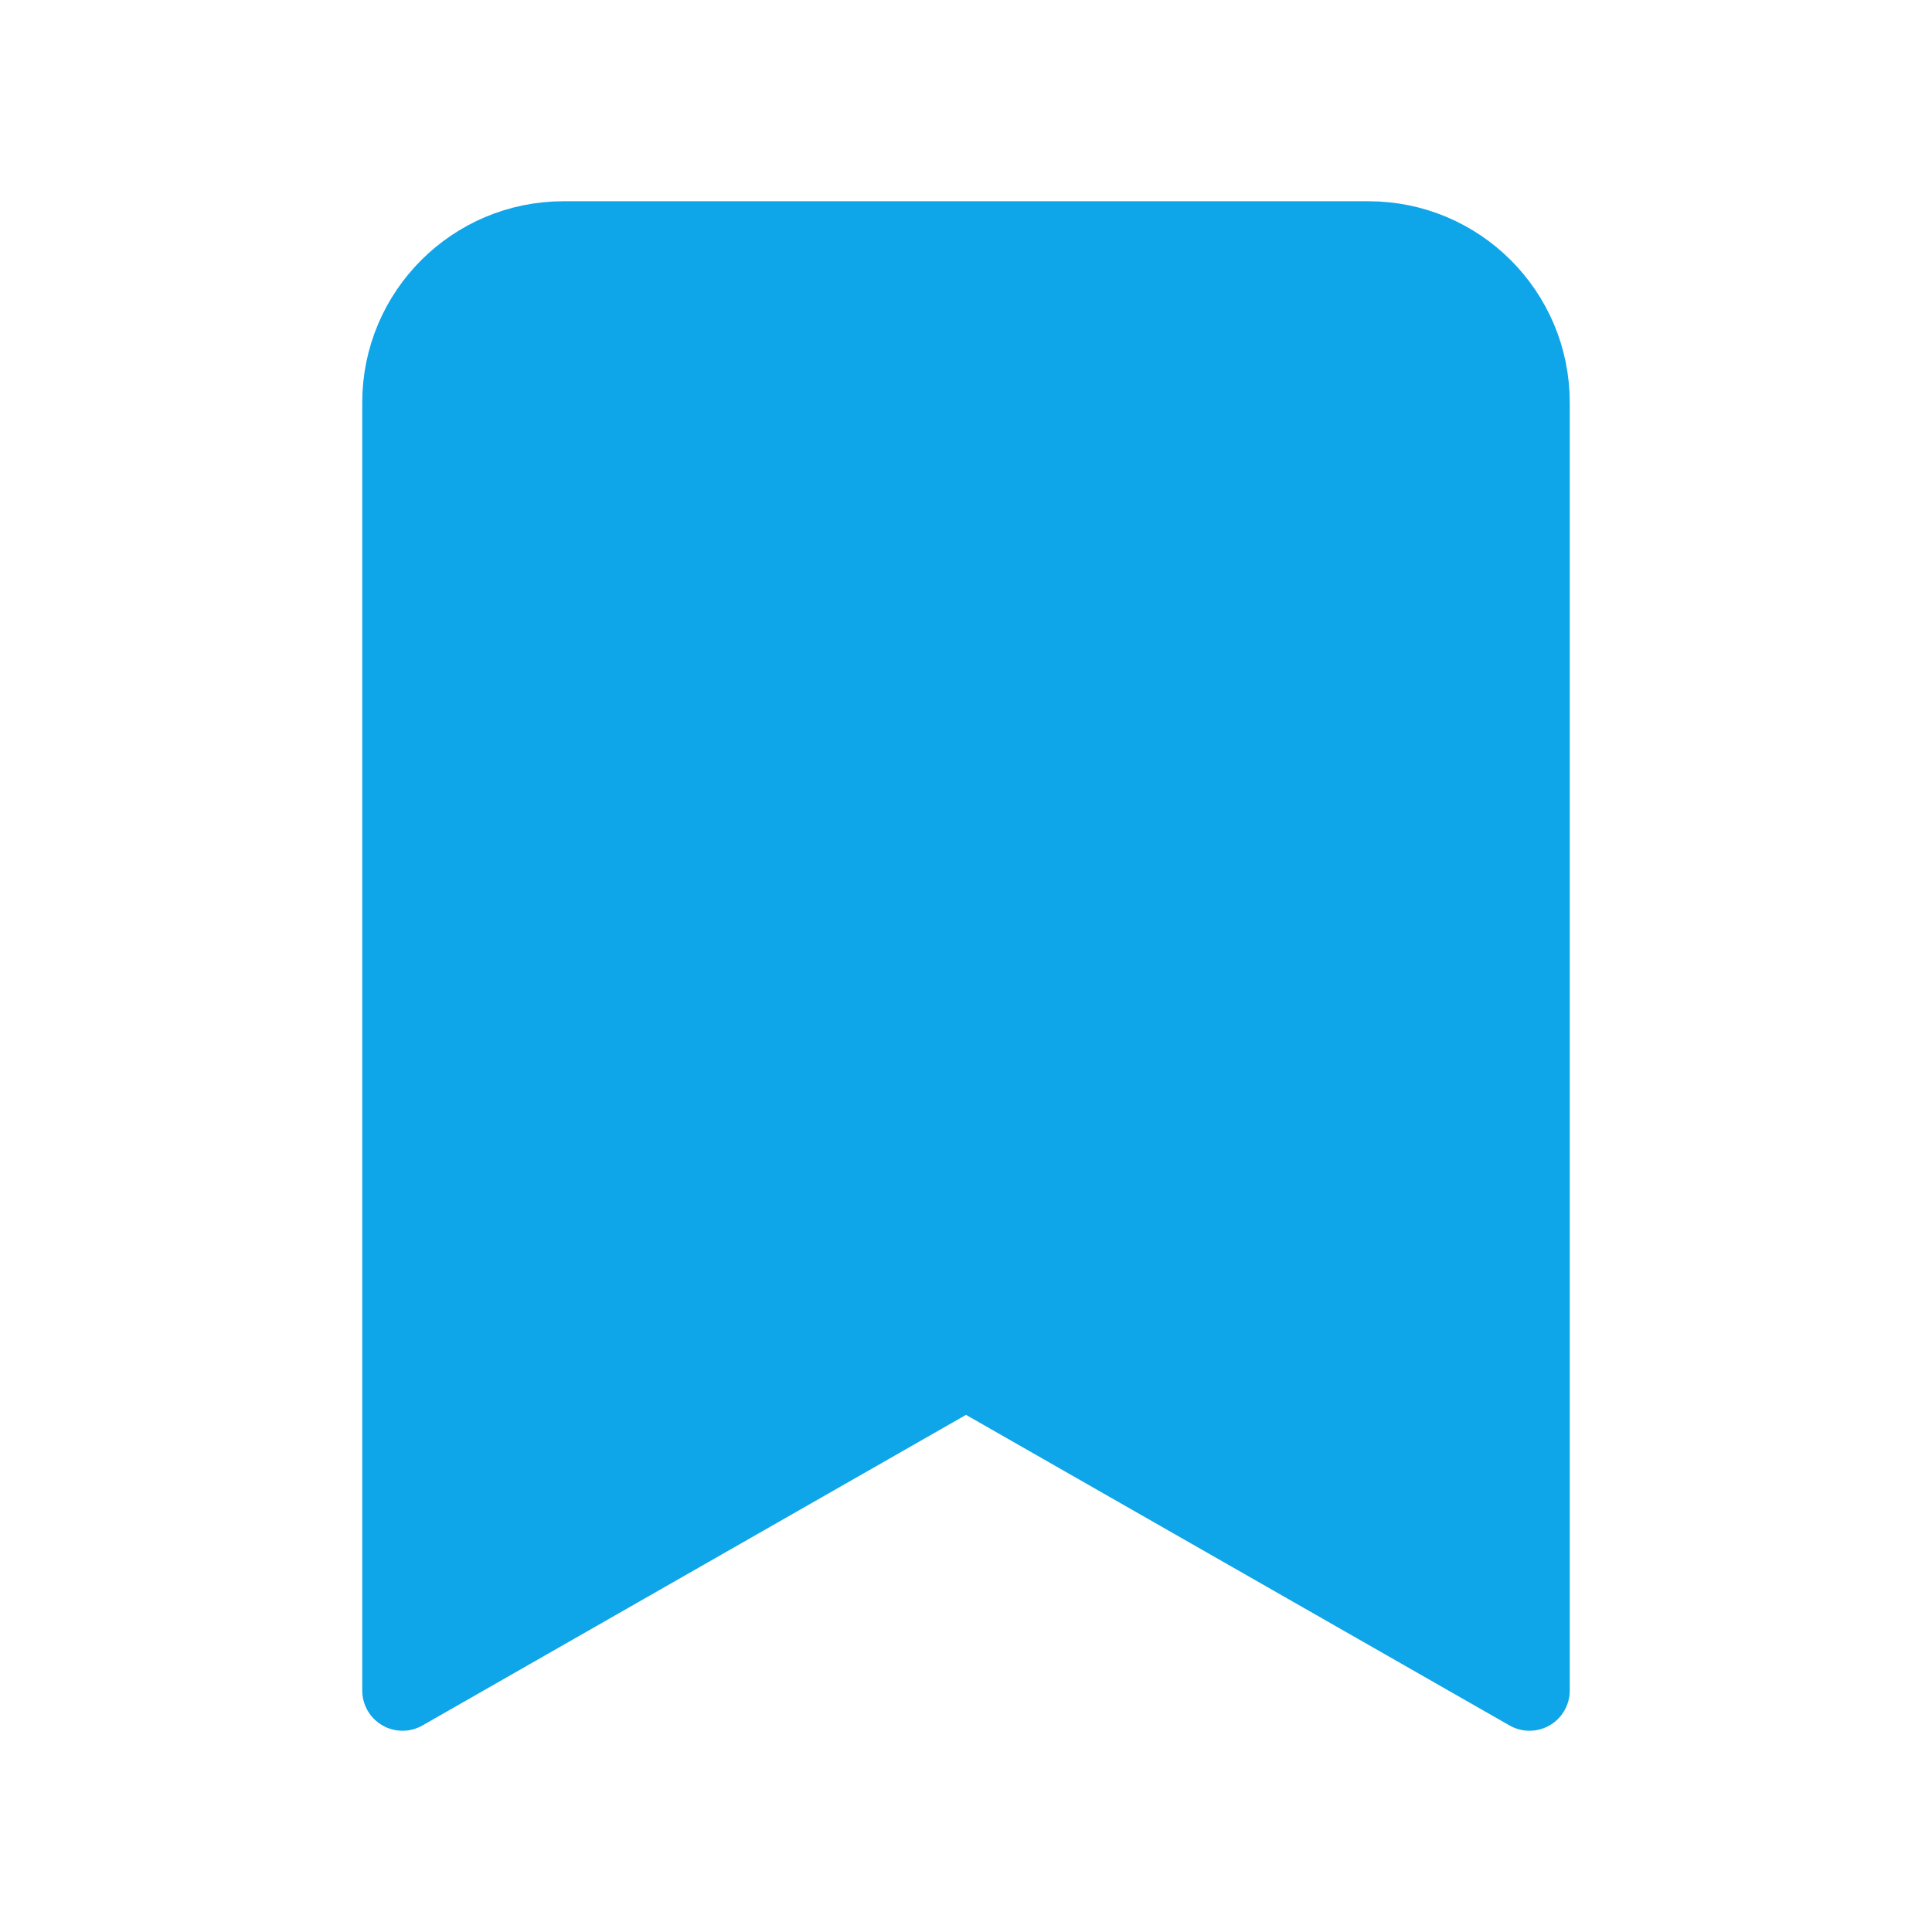
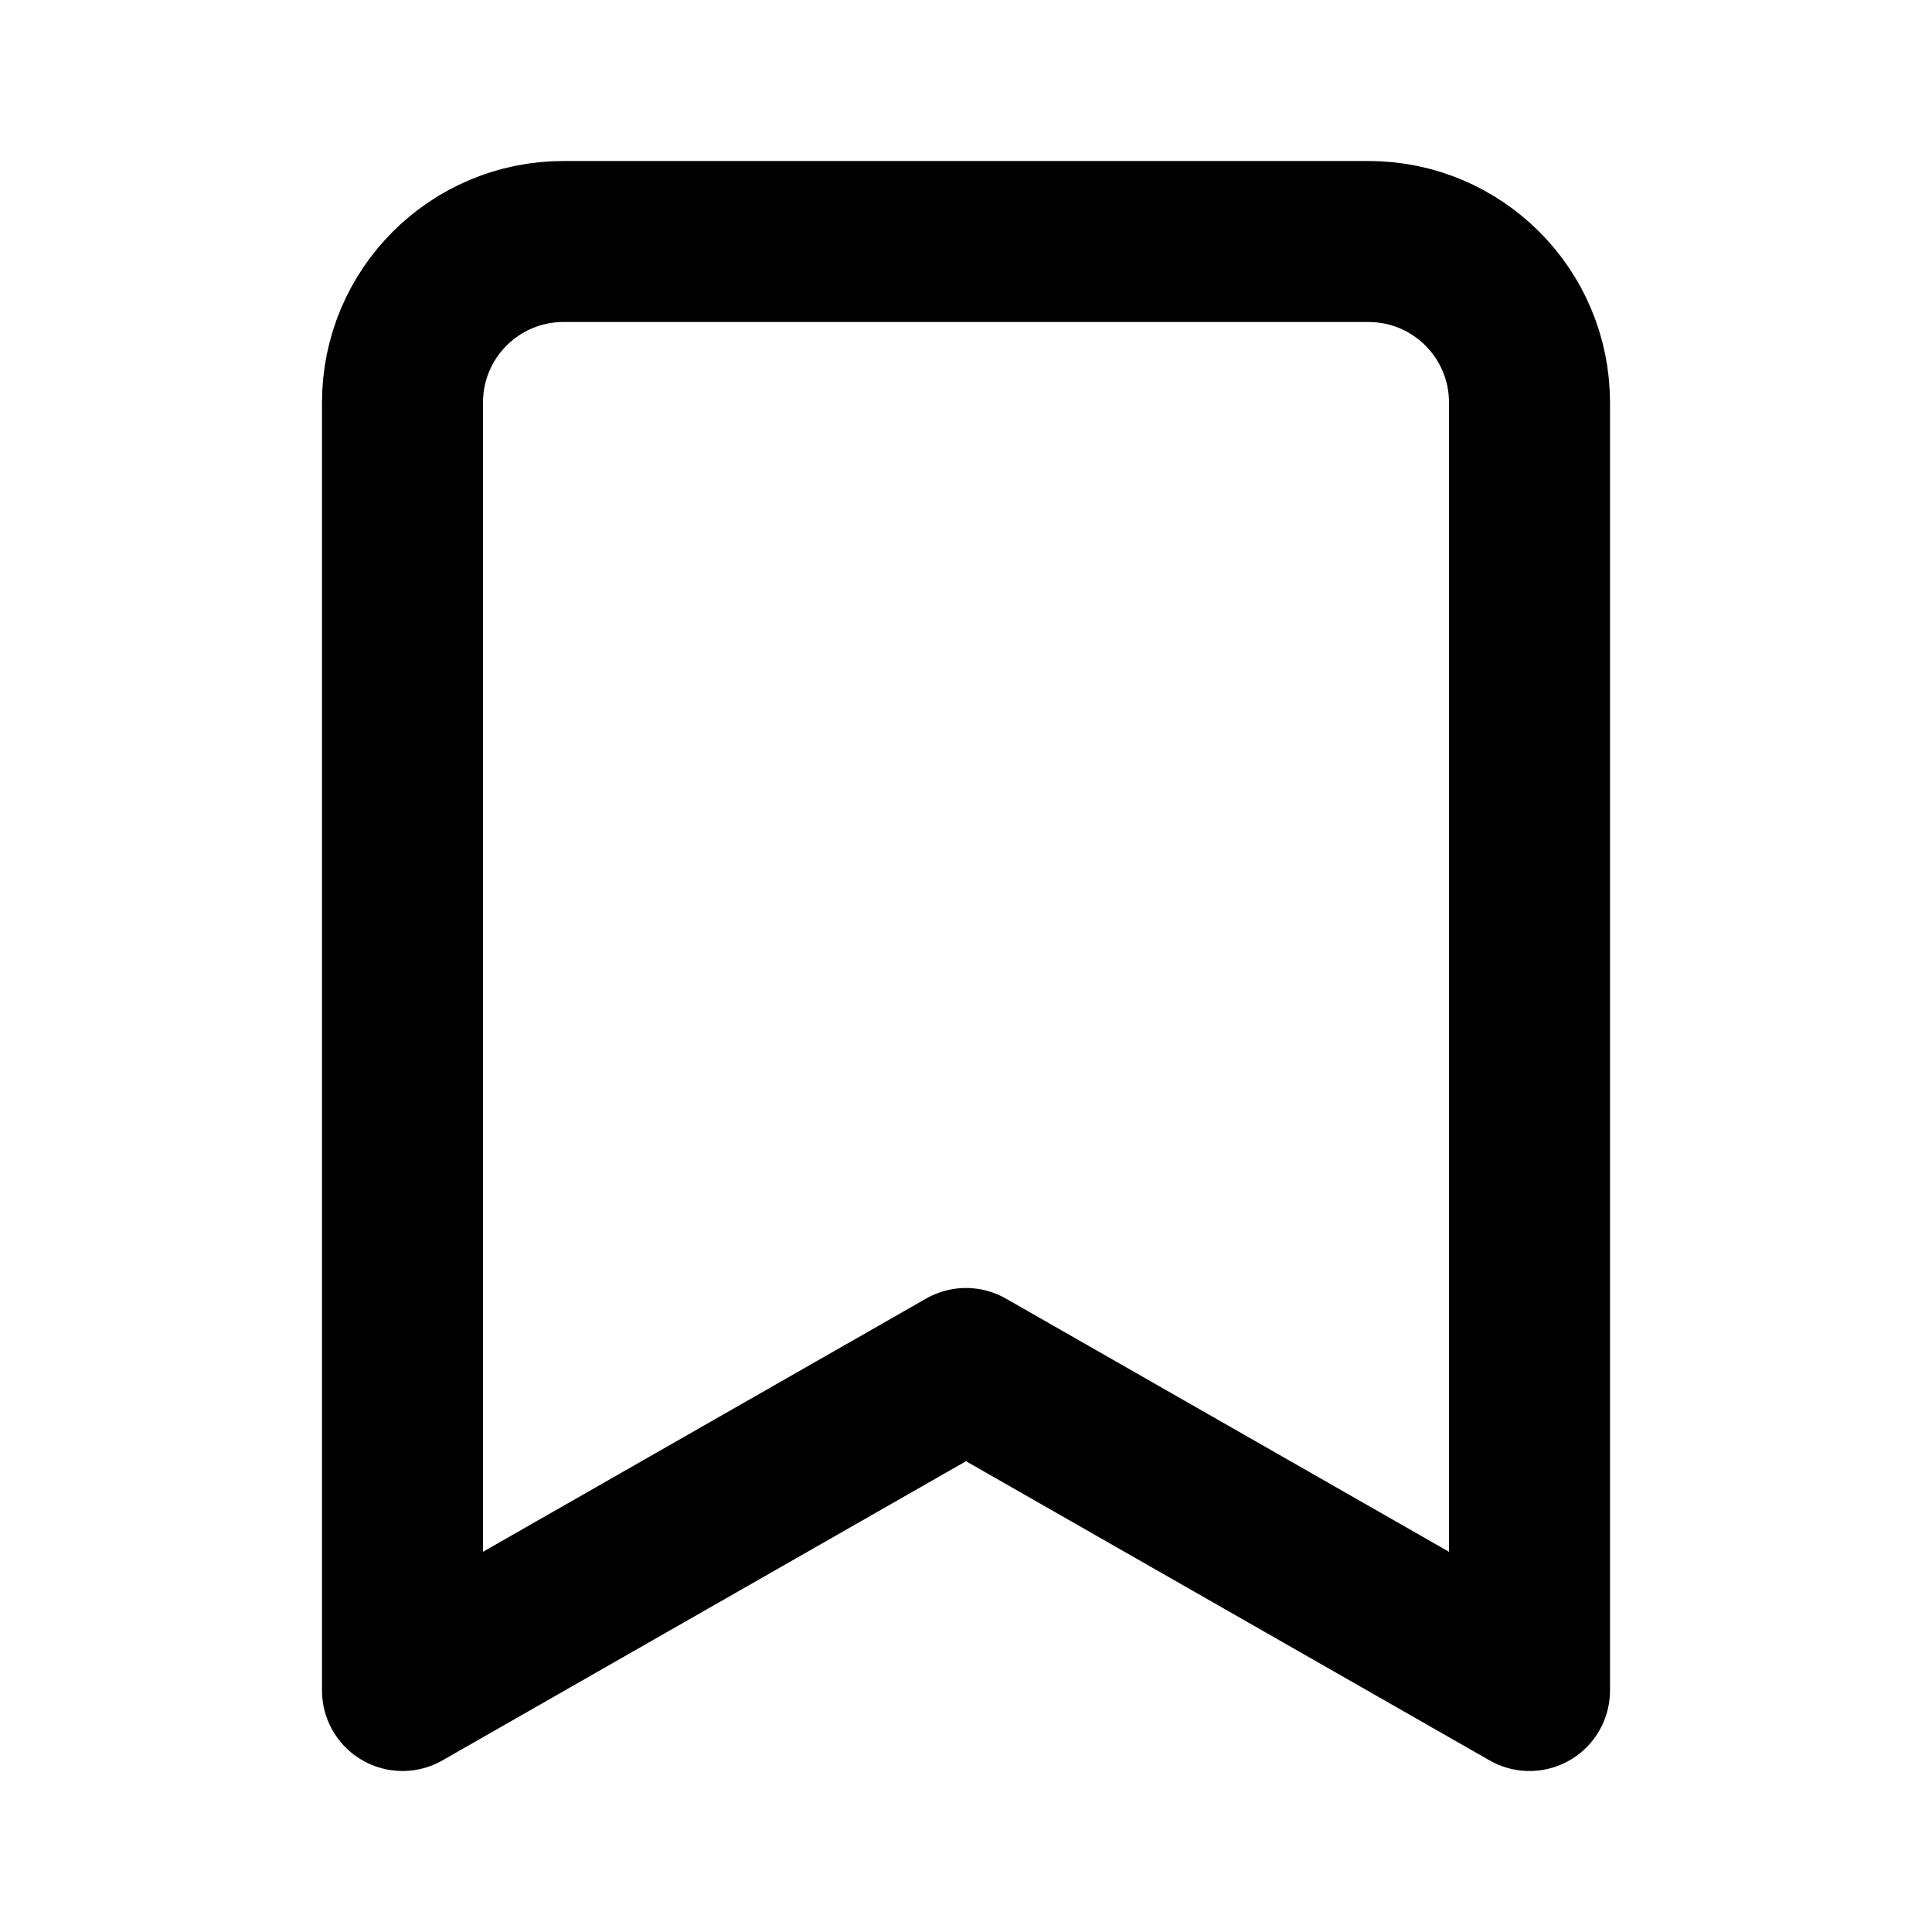
- <svg xmlns="http://www.w3.org/2000/svg" width="24" height="24" viewBox="0 0 24 24" fill="#0ea5e9" stroke="#0ea5e9" stroke-width="1" stroke-linecap="round" stroke-linejoin="round" class="lucide lucide-bookmark">
+ <svg xmlns="http://www.w3.org/2000/svg" width="24" height="24" viewBox="0 0 24 24" fill="none" stroke="currentColor" stroke-width="2" stroke-linecap="round" stroke-linejoin="round" class="lucide lucide-bookmark">
  <path d="m19 21-7-4-7 4V5a2 2 0 0 1 2-2h10a2 2 0 0 1 2 2v16z" />
</svg>
